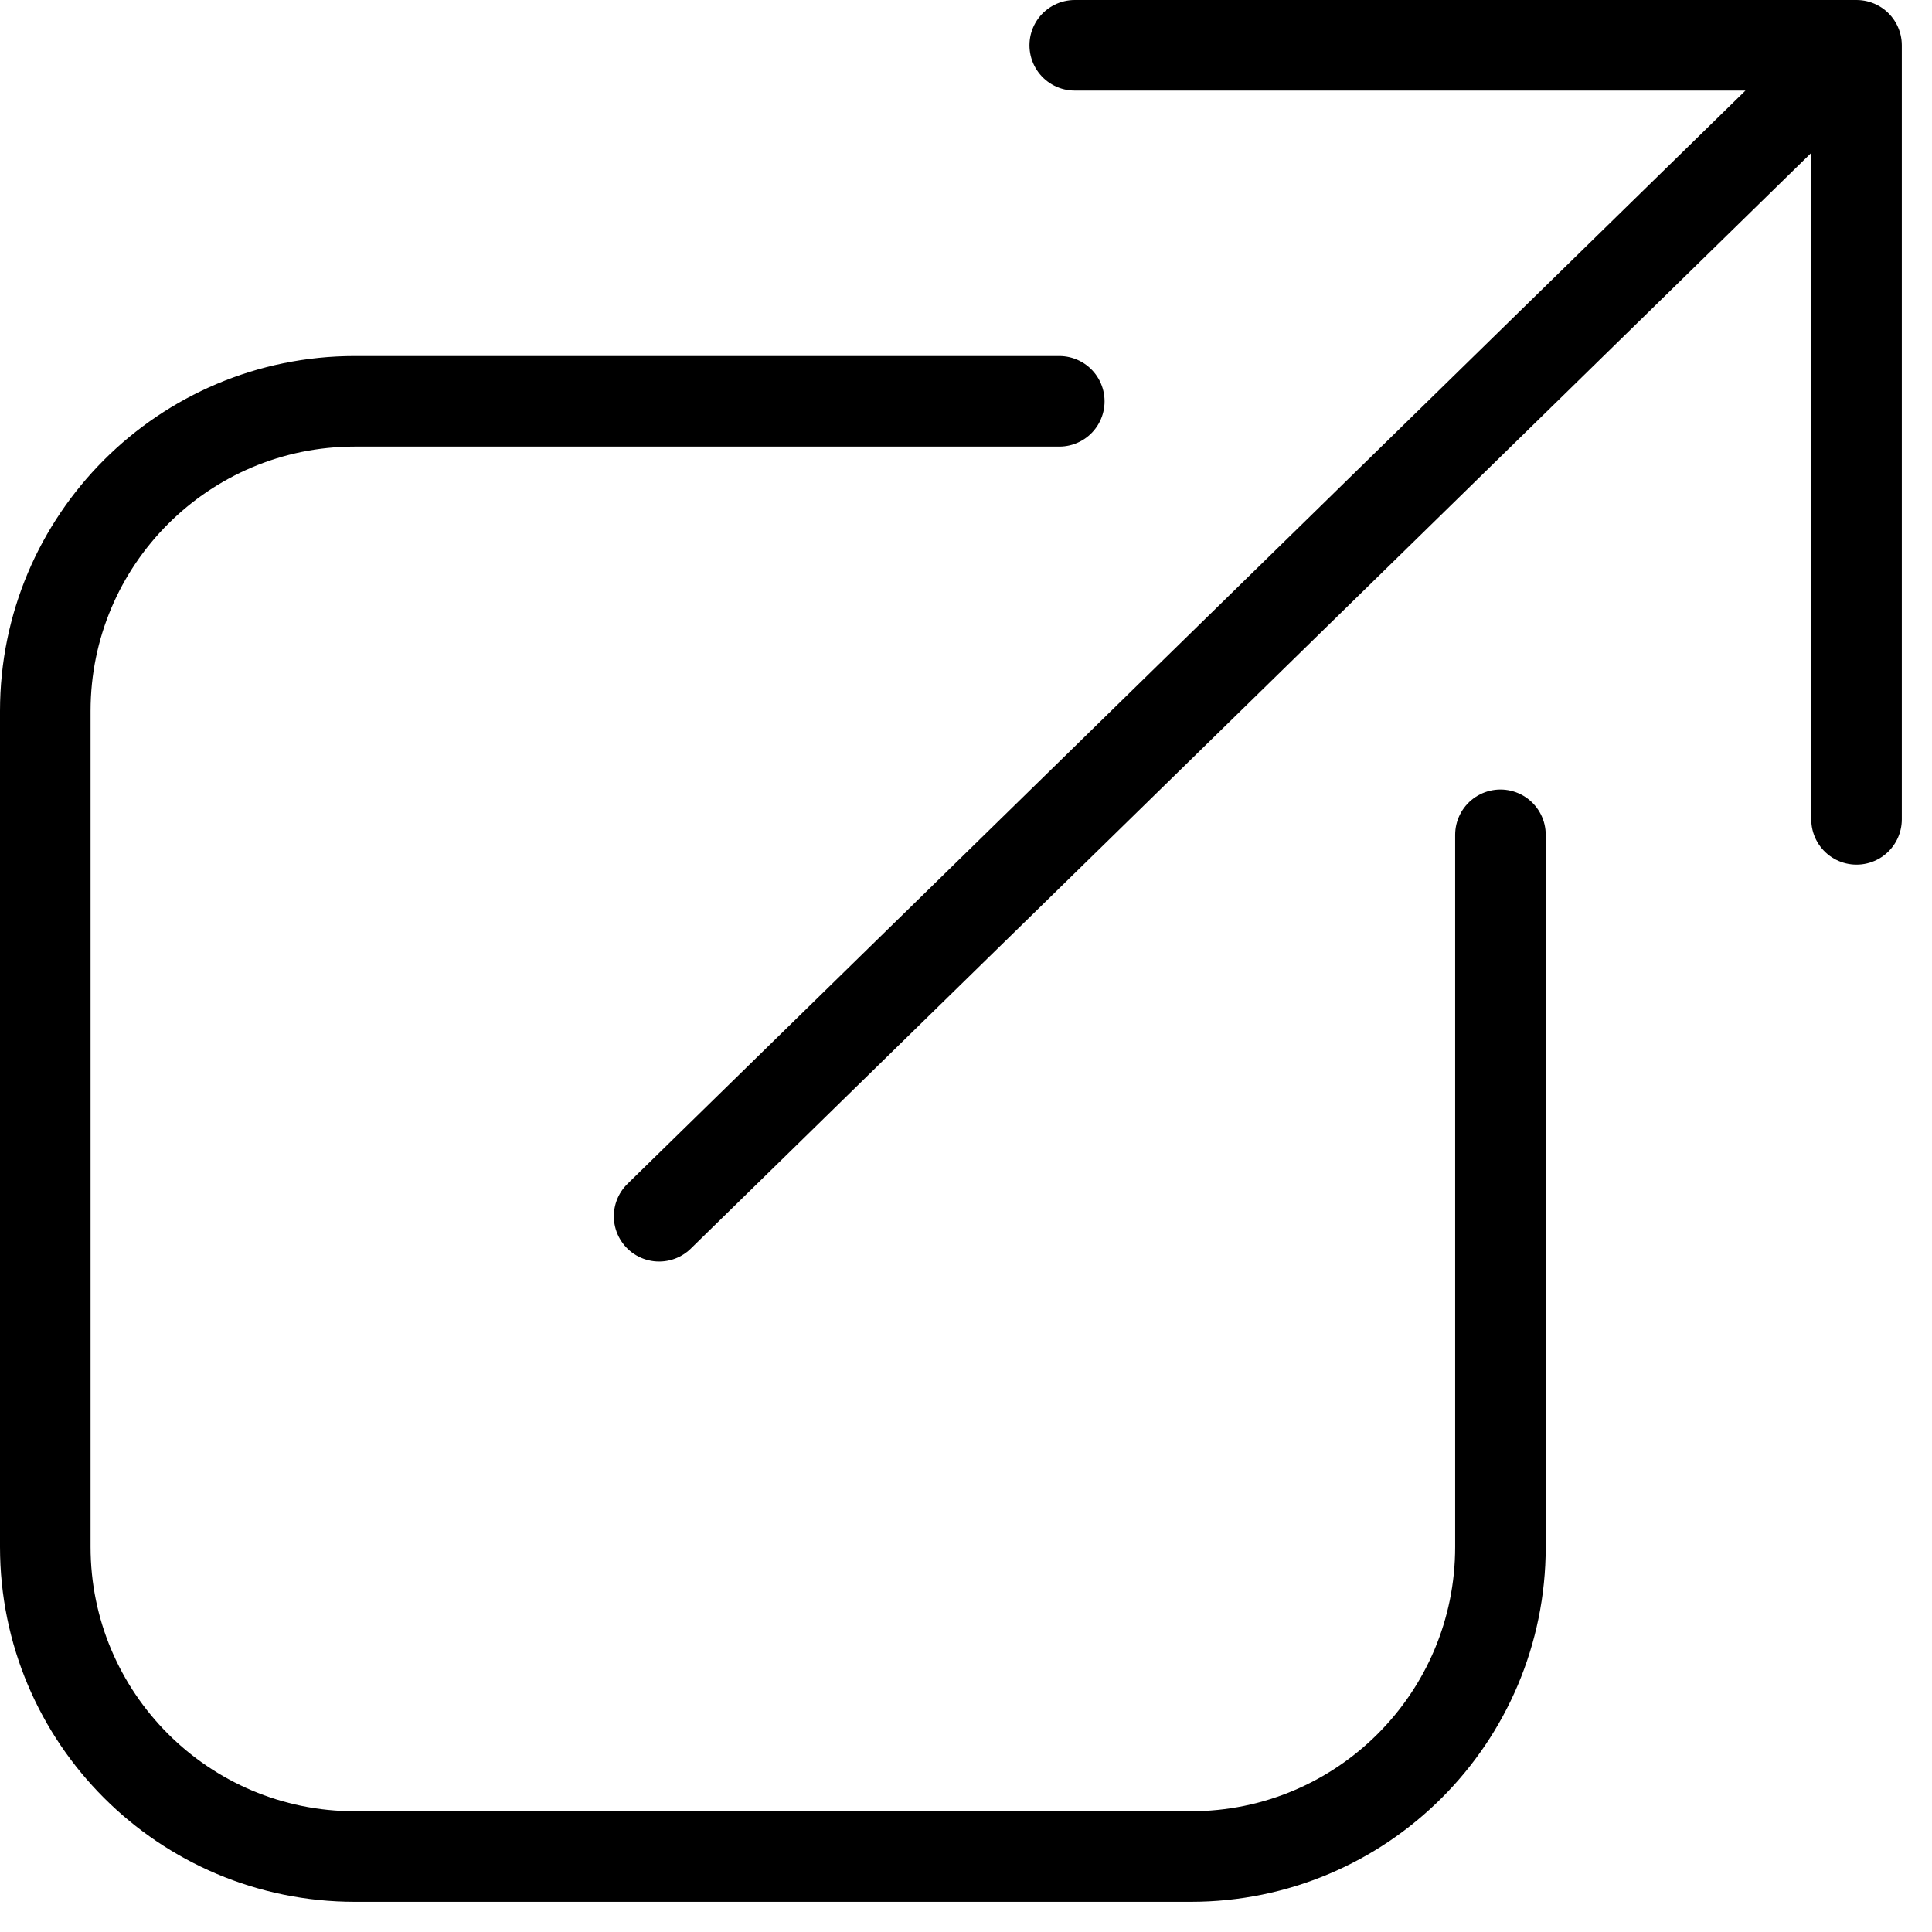
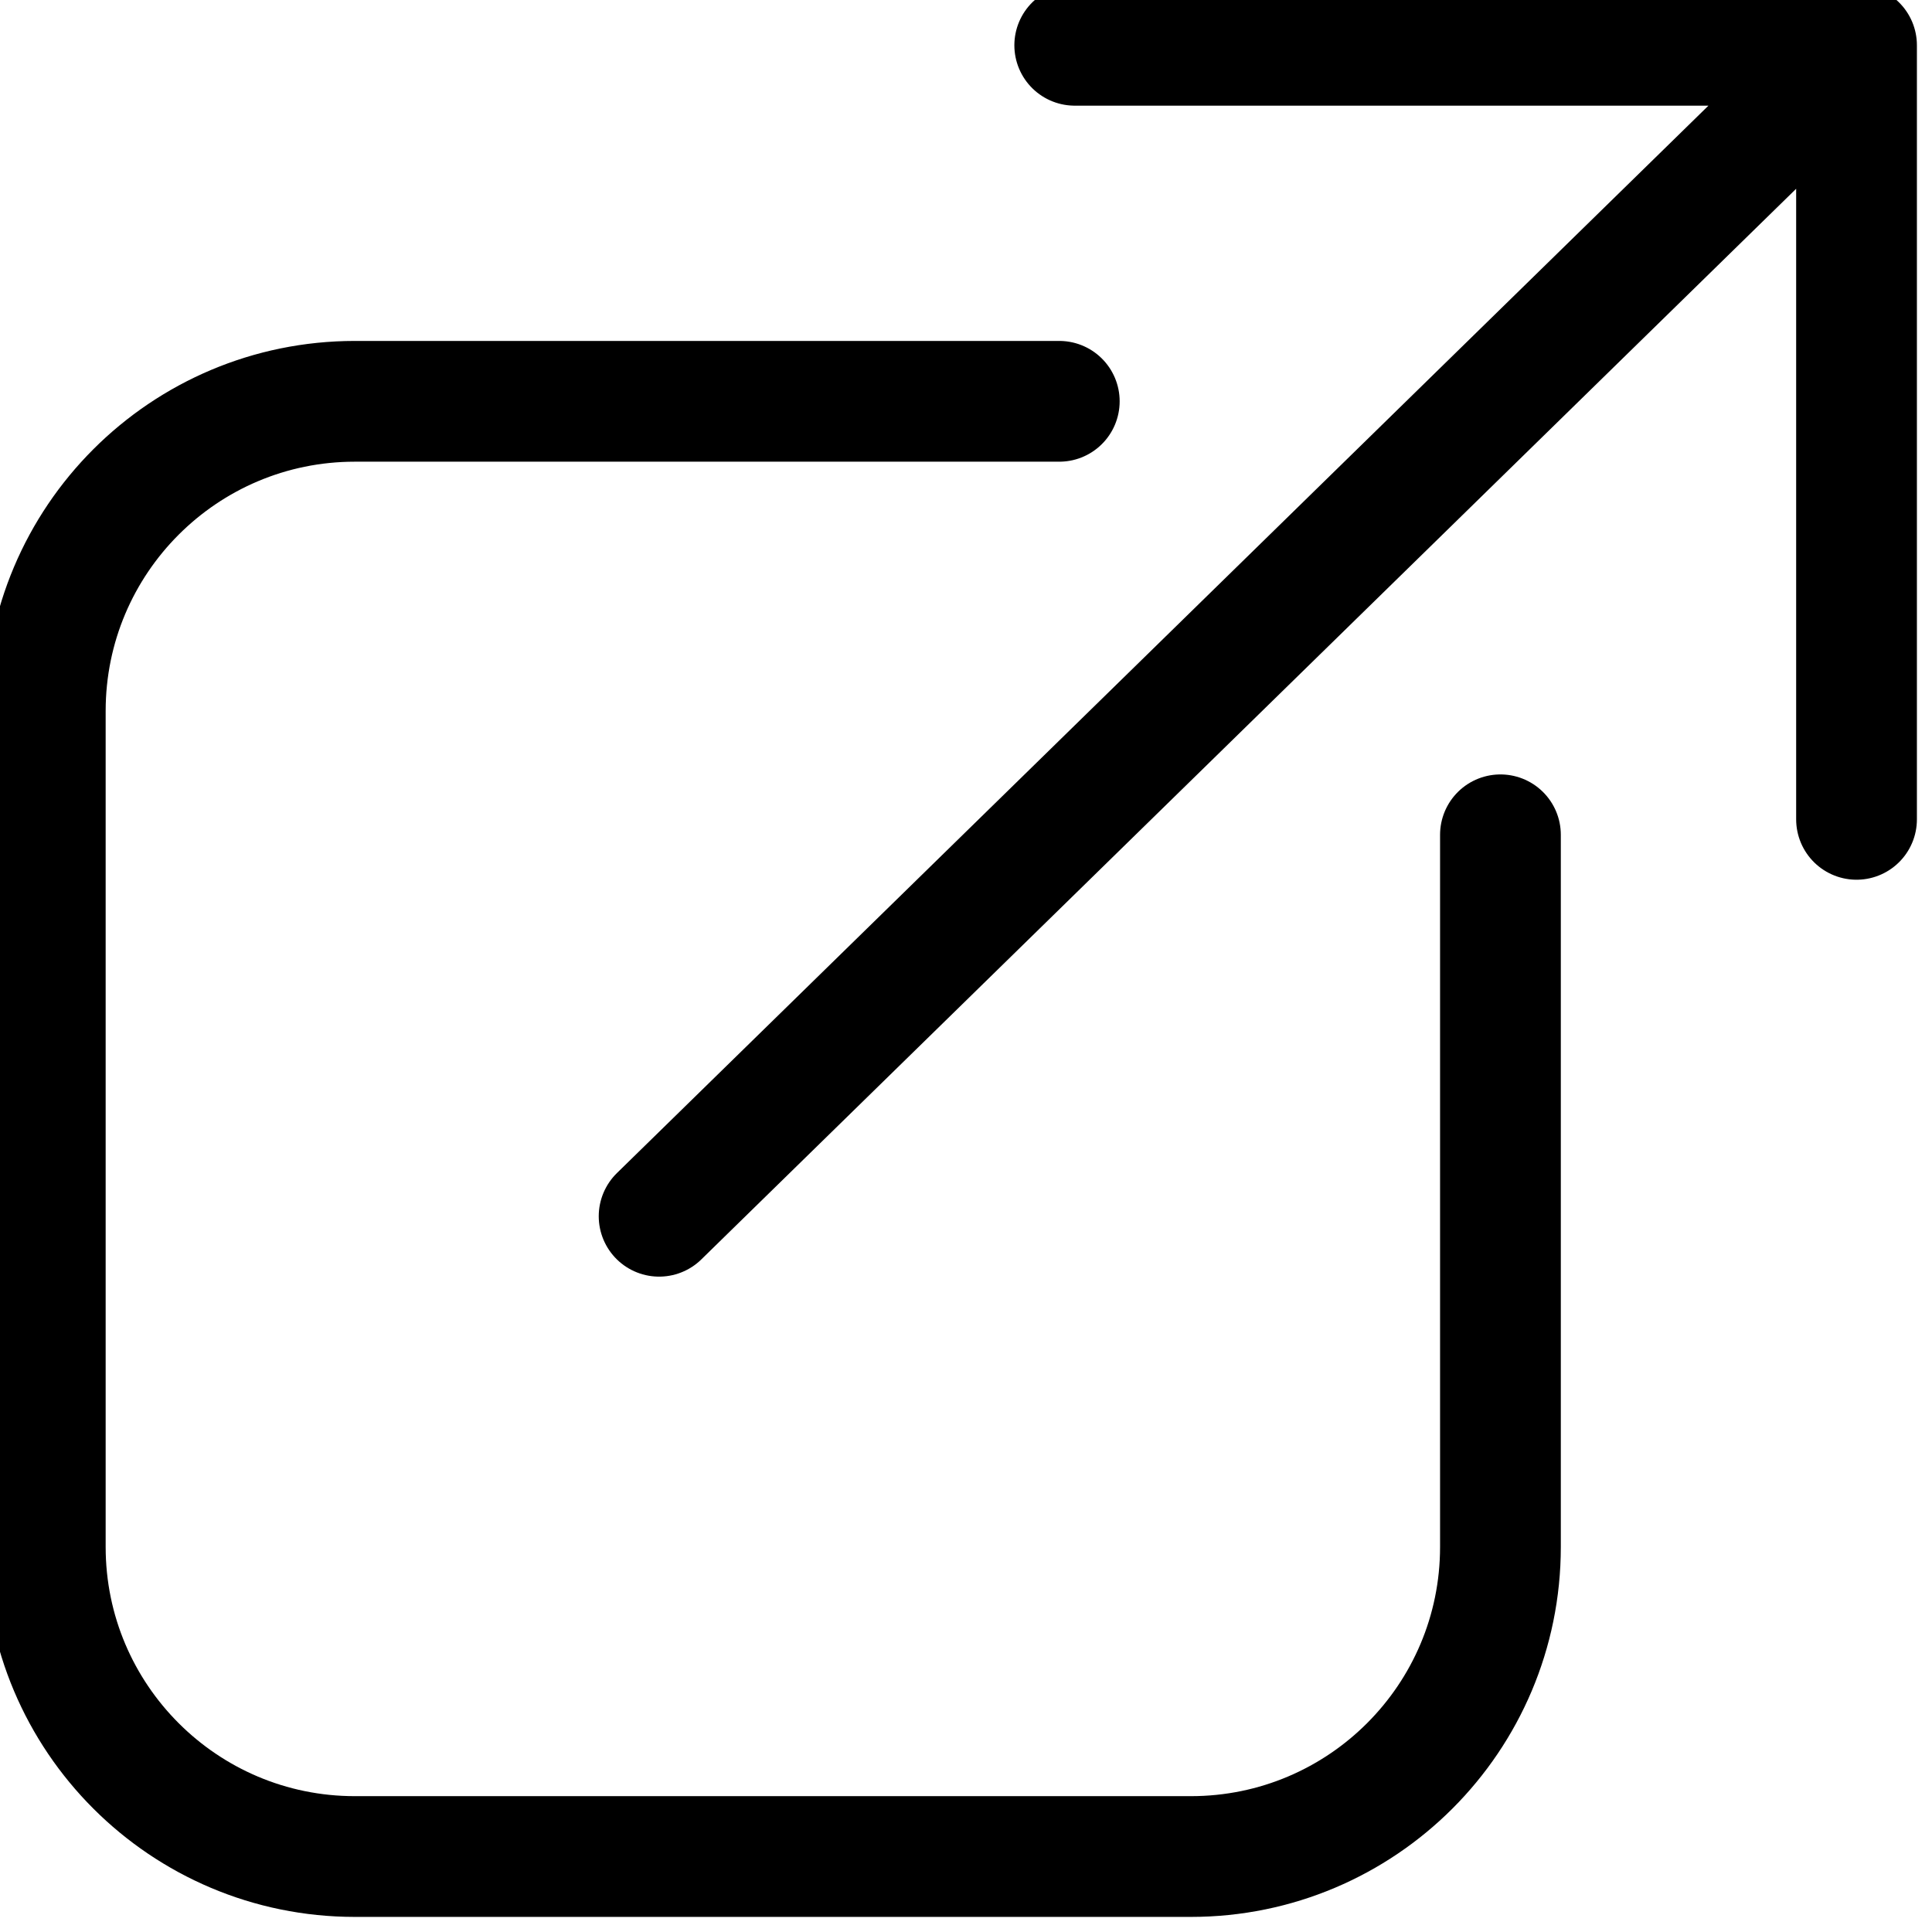
<svg xmlns="http://www.w3.org/2000/svg" width="32" height="32" viewBox="0 0 32 32" fill="none">
-   <path d="M10.917 20.145L30.75 0.75M30.75 0.75L17.801 0.75M30.75 0.75L30.75 13.571M17.545 6.647H5.878C3.046 6.647 0.75 8.943 0.75 11.776V25.622C0.75 28.454 3.046 30.75 5.878 30.75H19.724C22.557 30.75 24.852 28.454 24.852 25.622V13.827" stroke="black" stroke-width="1.5" stroke-linecap="round" stroke-linejoin="round" />
+   <path d="M10.917 20.145L30.75 0.75M30.75 0.75L17.801 0.75M30.75 0.75L30.75 13.571M17.545 6.647H5.878C3.046 6.647 0.75 8.943 0.75 11.776V25.622C0.75 28.454 3.046 30.75 5.878 30.75H19.724C22.557 30.75 24.852 28.454 24.852 25.622V13.827" stroke="black" stroke-width="2" stroke-linecap="round" stroke-linejoin="round" />
</svg>
